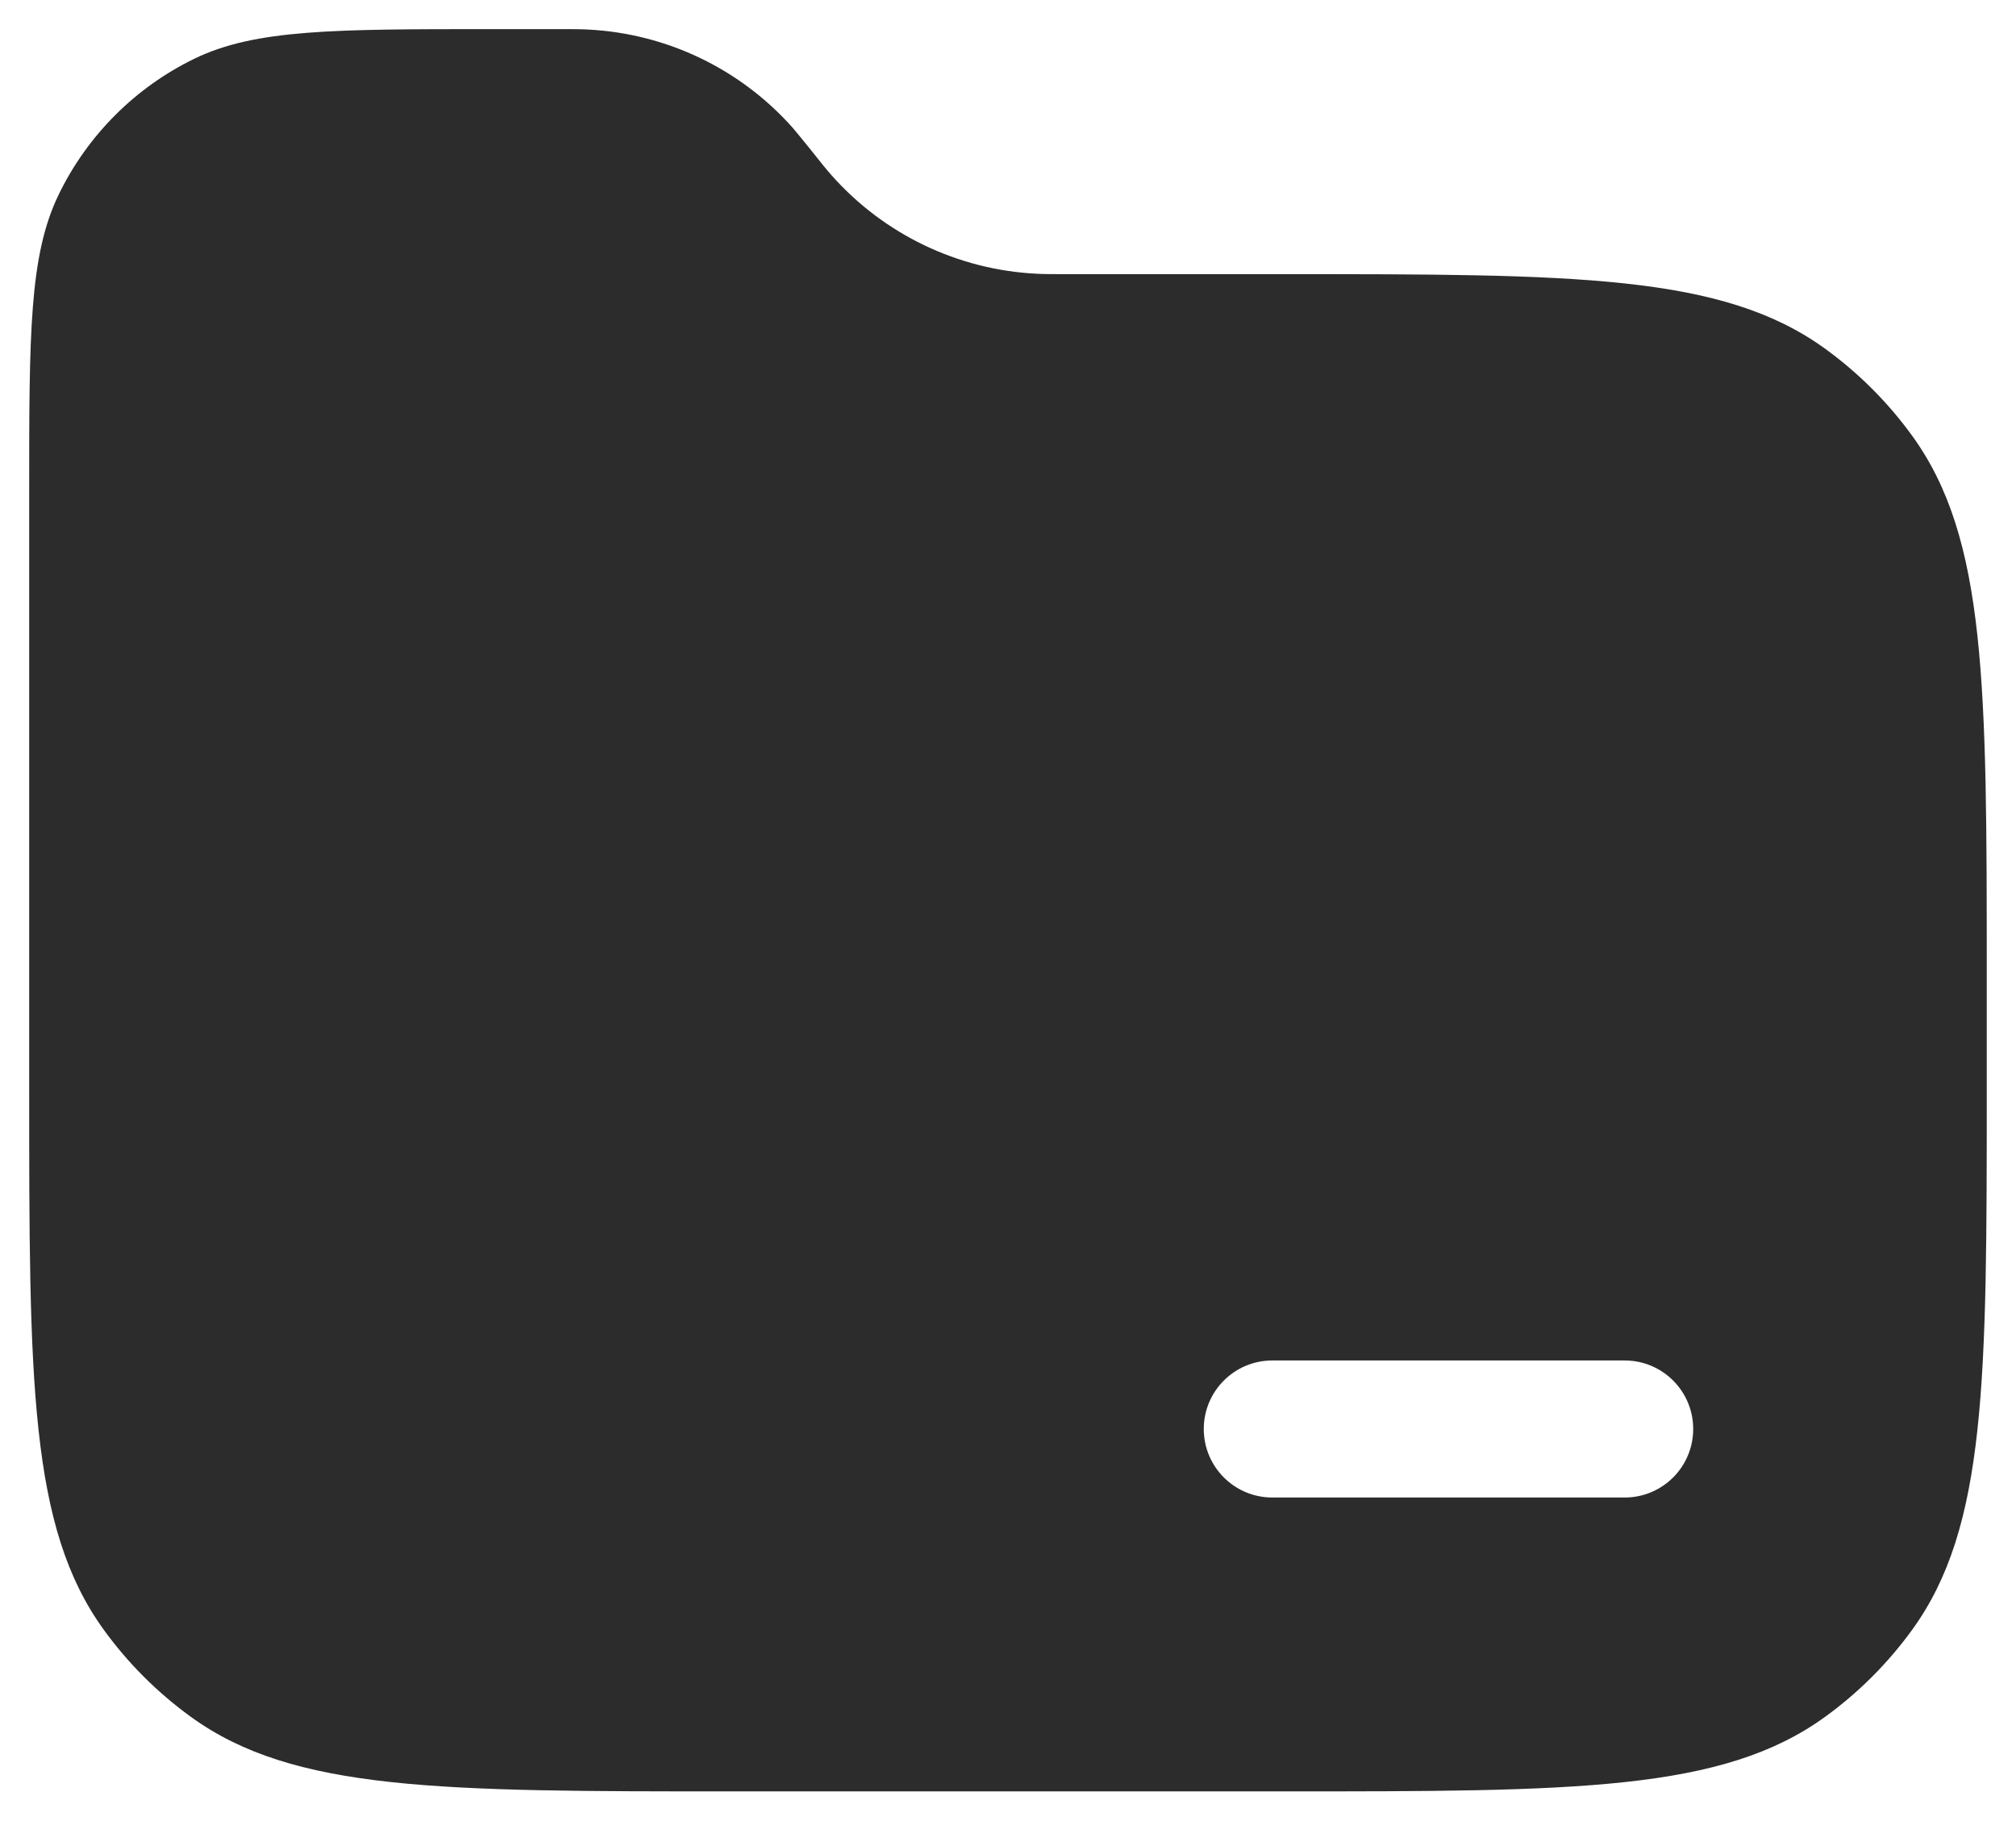
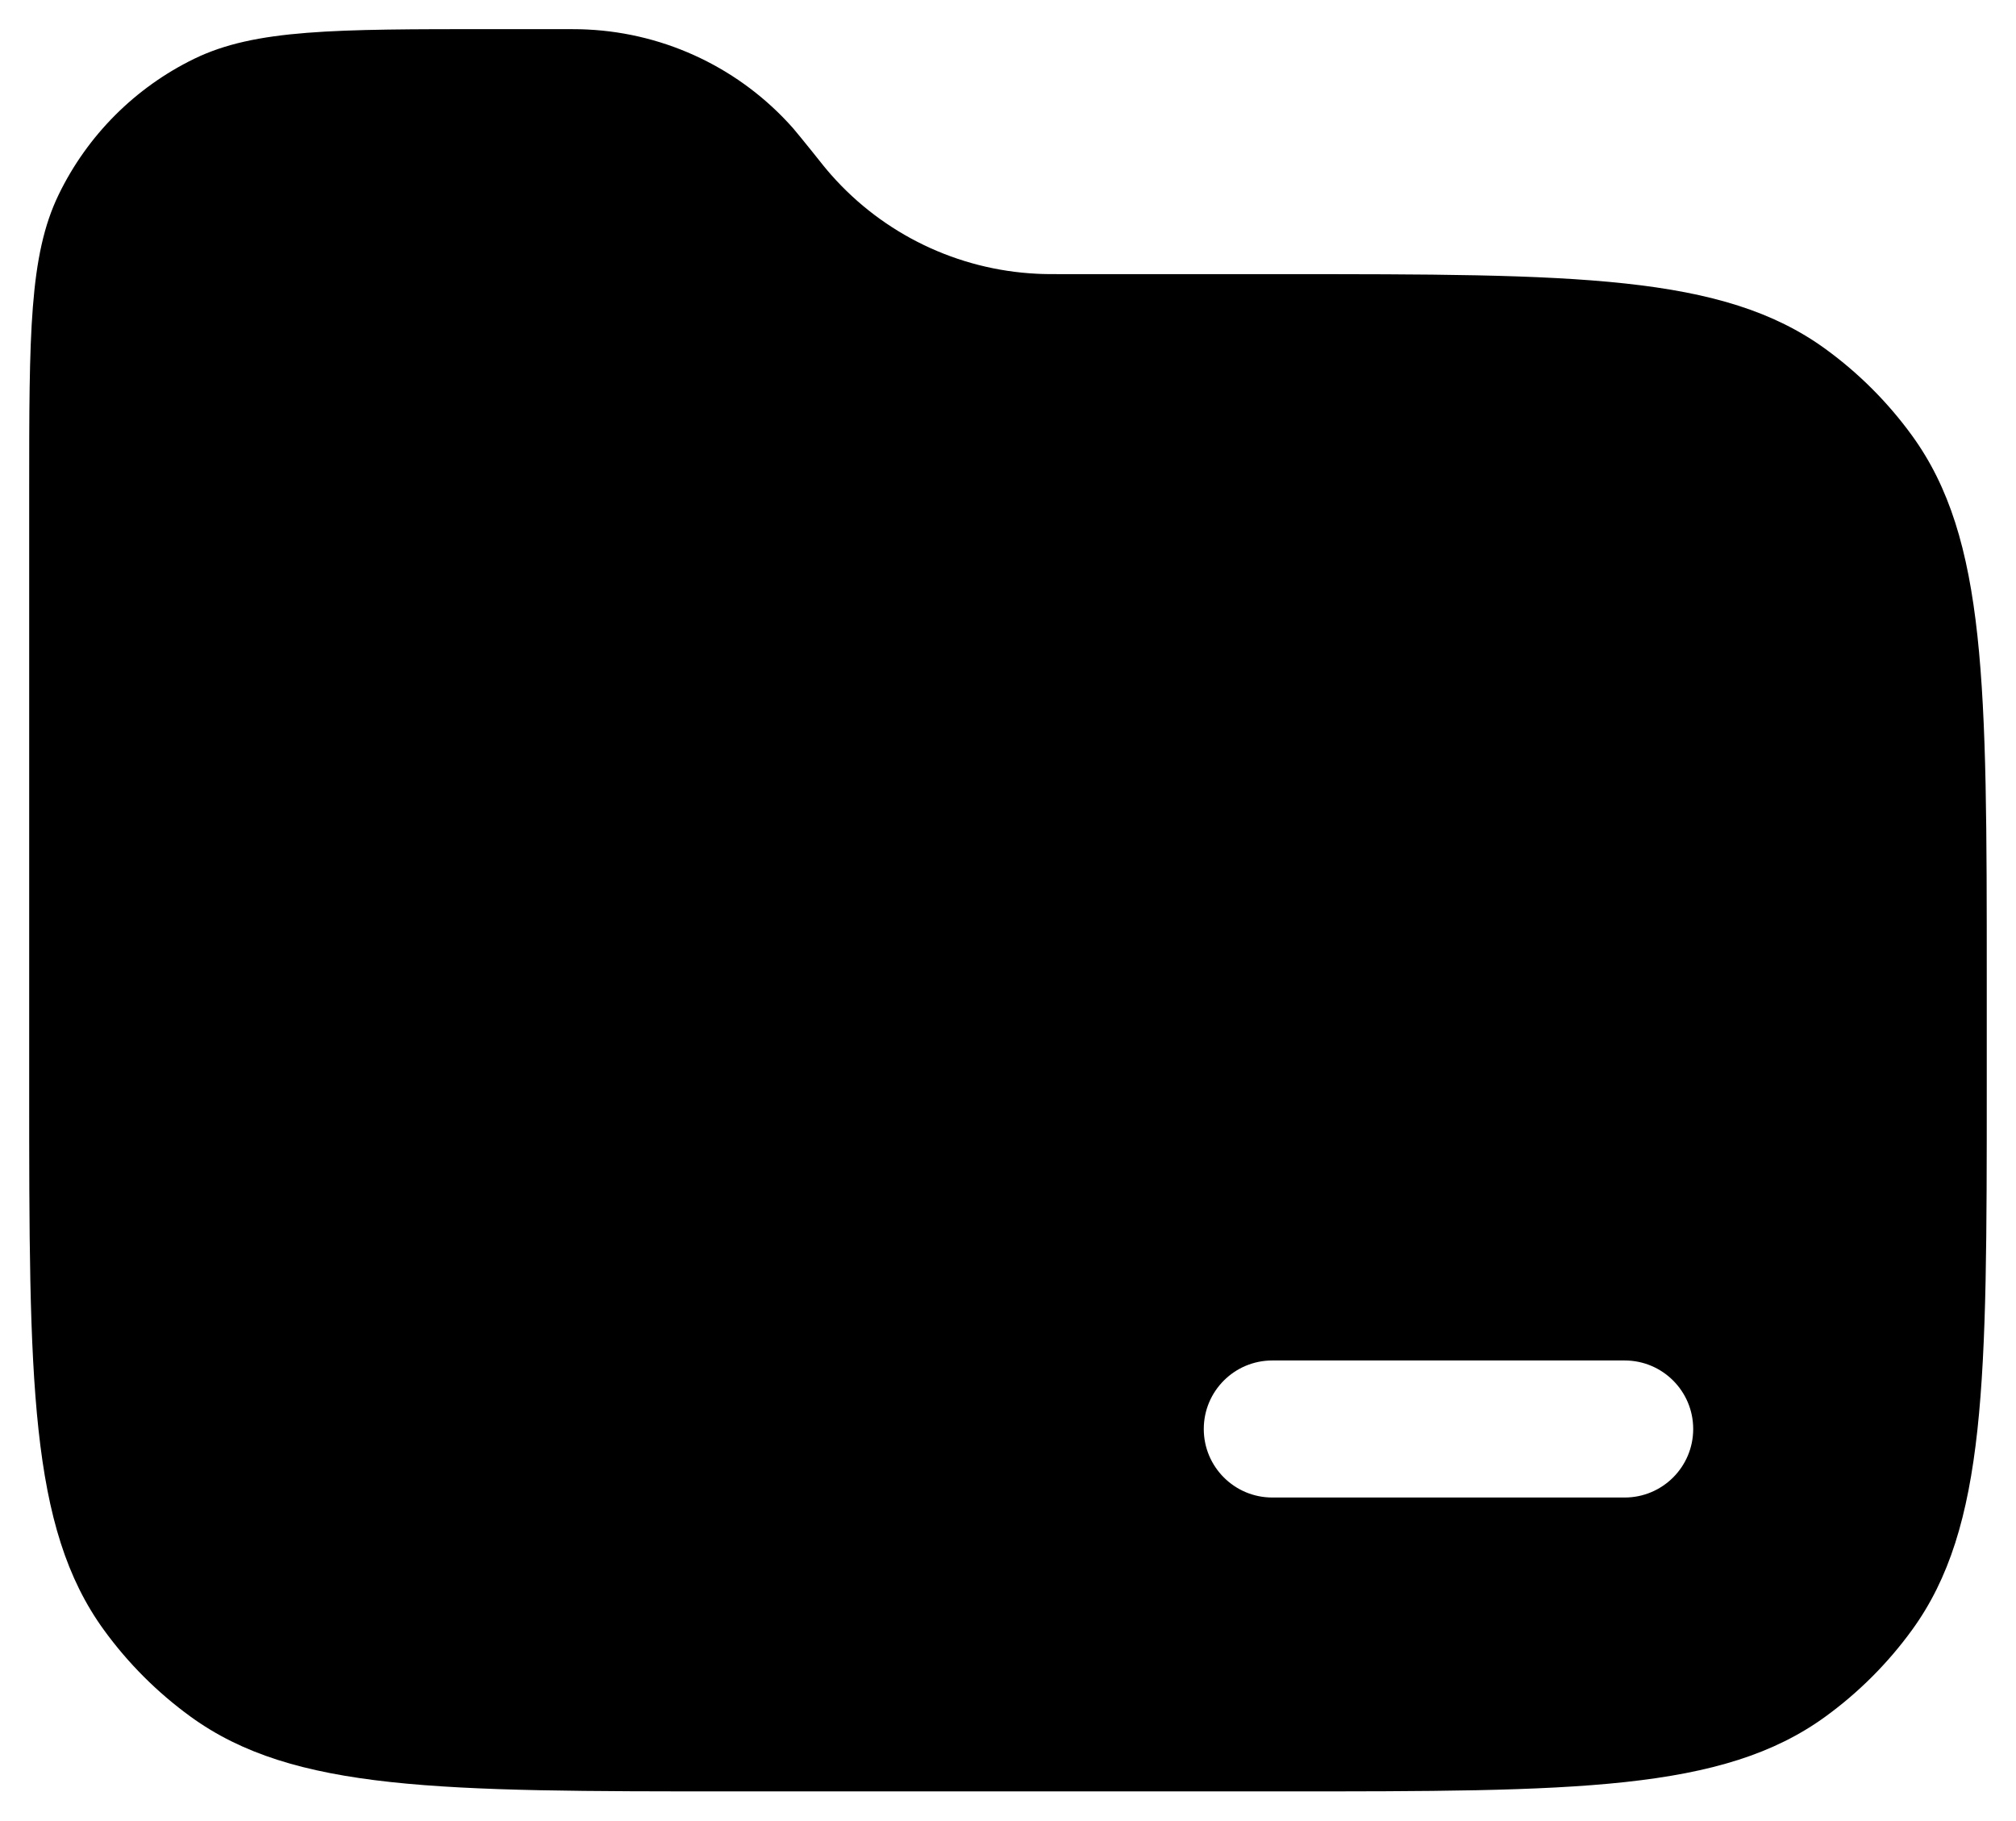
<svg xmlns="http://www.w3.org/2000/svg" width="34.543" height="31.188" viewBox="0 0 34.543 31.188">
  <defs>
    <style>
      .cls-1 {
-         fill: #2c2c2c;
        stroke: rgba(0,0,0,0);
        stroke-miterlimit: 10;
      }
    </style>
  </defs>
  <path id="FileIcon" style="fill-rule: evenodd" class="cls-1" d="M478.506,354.833c-.506,1.041-.506,2.393-.506,5.1v10.184c0,5.031,0,7.547,1.281,9.31a6.7,6.7,0,0,0,1.484,1.484c1.763,1.281,4.278,1.281,9.31,1.281h9.392c5.031,0,7.547,0,9.31-1.281a6.7,6.7,0,0,0,1.484-1.484c1.281-1.763,1.281-4.278,1.281-9.31v-1.845c0-5.031,0-7.547-1.281-9.31a6.7,6.7,0,0,0-1.484-1.484c-1.763-1.281-4.278-1.281-9.31-1.281h-3.688c-.262,0-.391,0-.515-.007a5.026,5.026,0,0,1-3.52-1.692c-.082-.092-.164-.194-.327-.4h0c-.163-.2-.245-.305-.327-.4a5.026,5.026,0,0,0-3.52-1.692c-.124-.007-.253-.007-.515-.007h-1.125c-2.7,0-4.055,0-5.1.507A5.029,5.029,0,0,0,478.506,354.833ZM499.3,374.809a1.174,1.174,0,1,0,0,2.348h6.038a1.174,1.174,0,0,0,0-2.348Z" transform="translate(-477.5 -351.5)" />
</svg>
